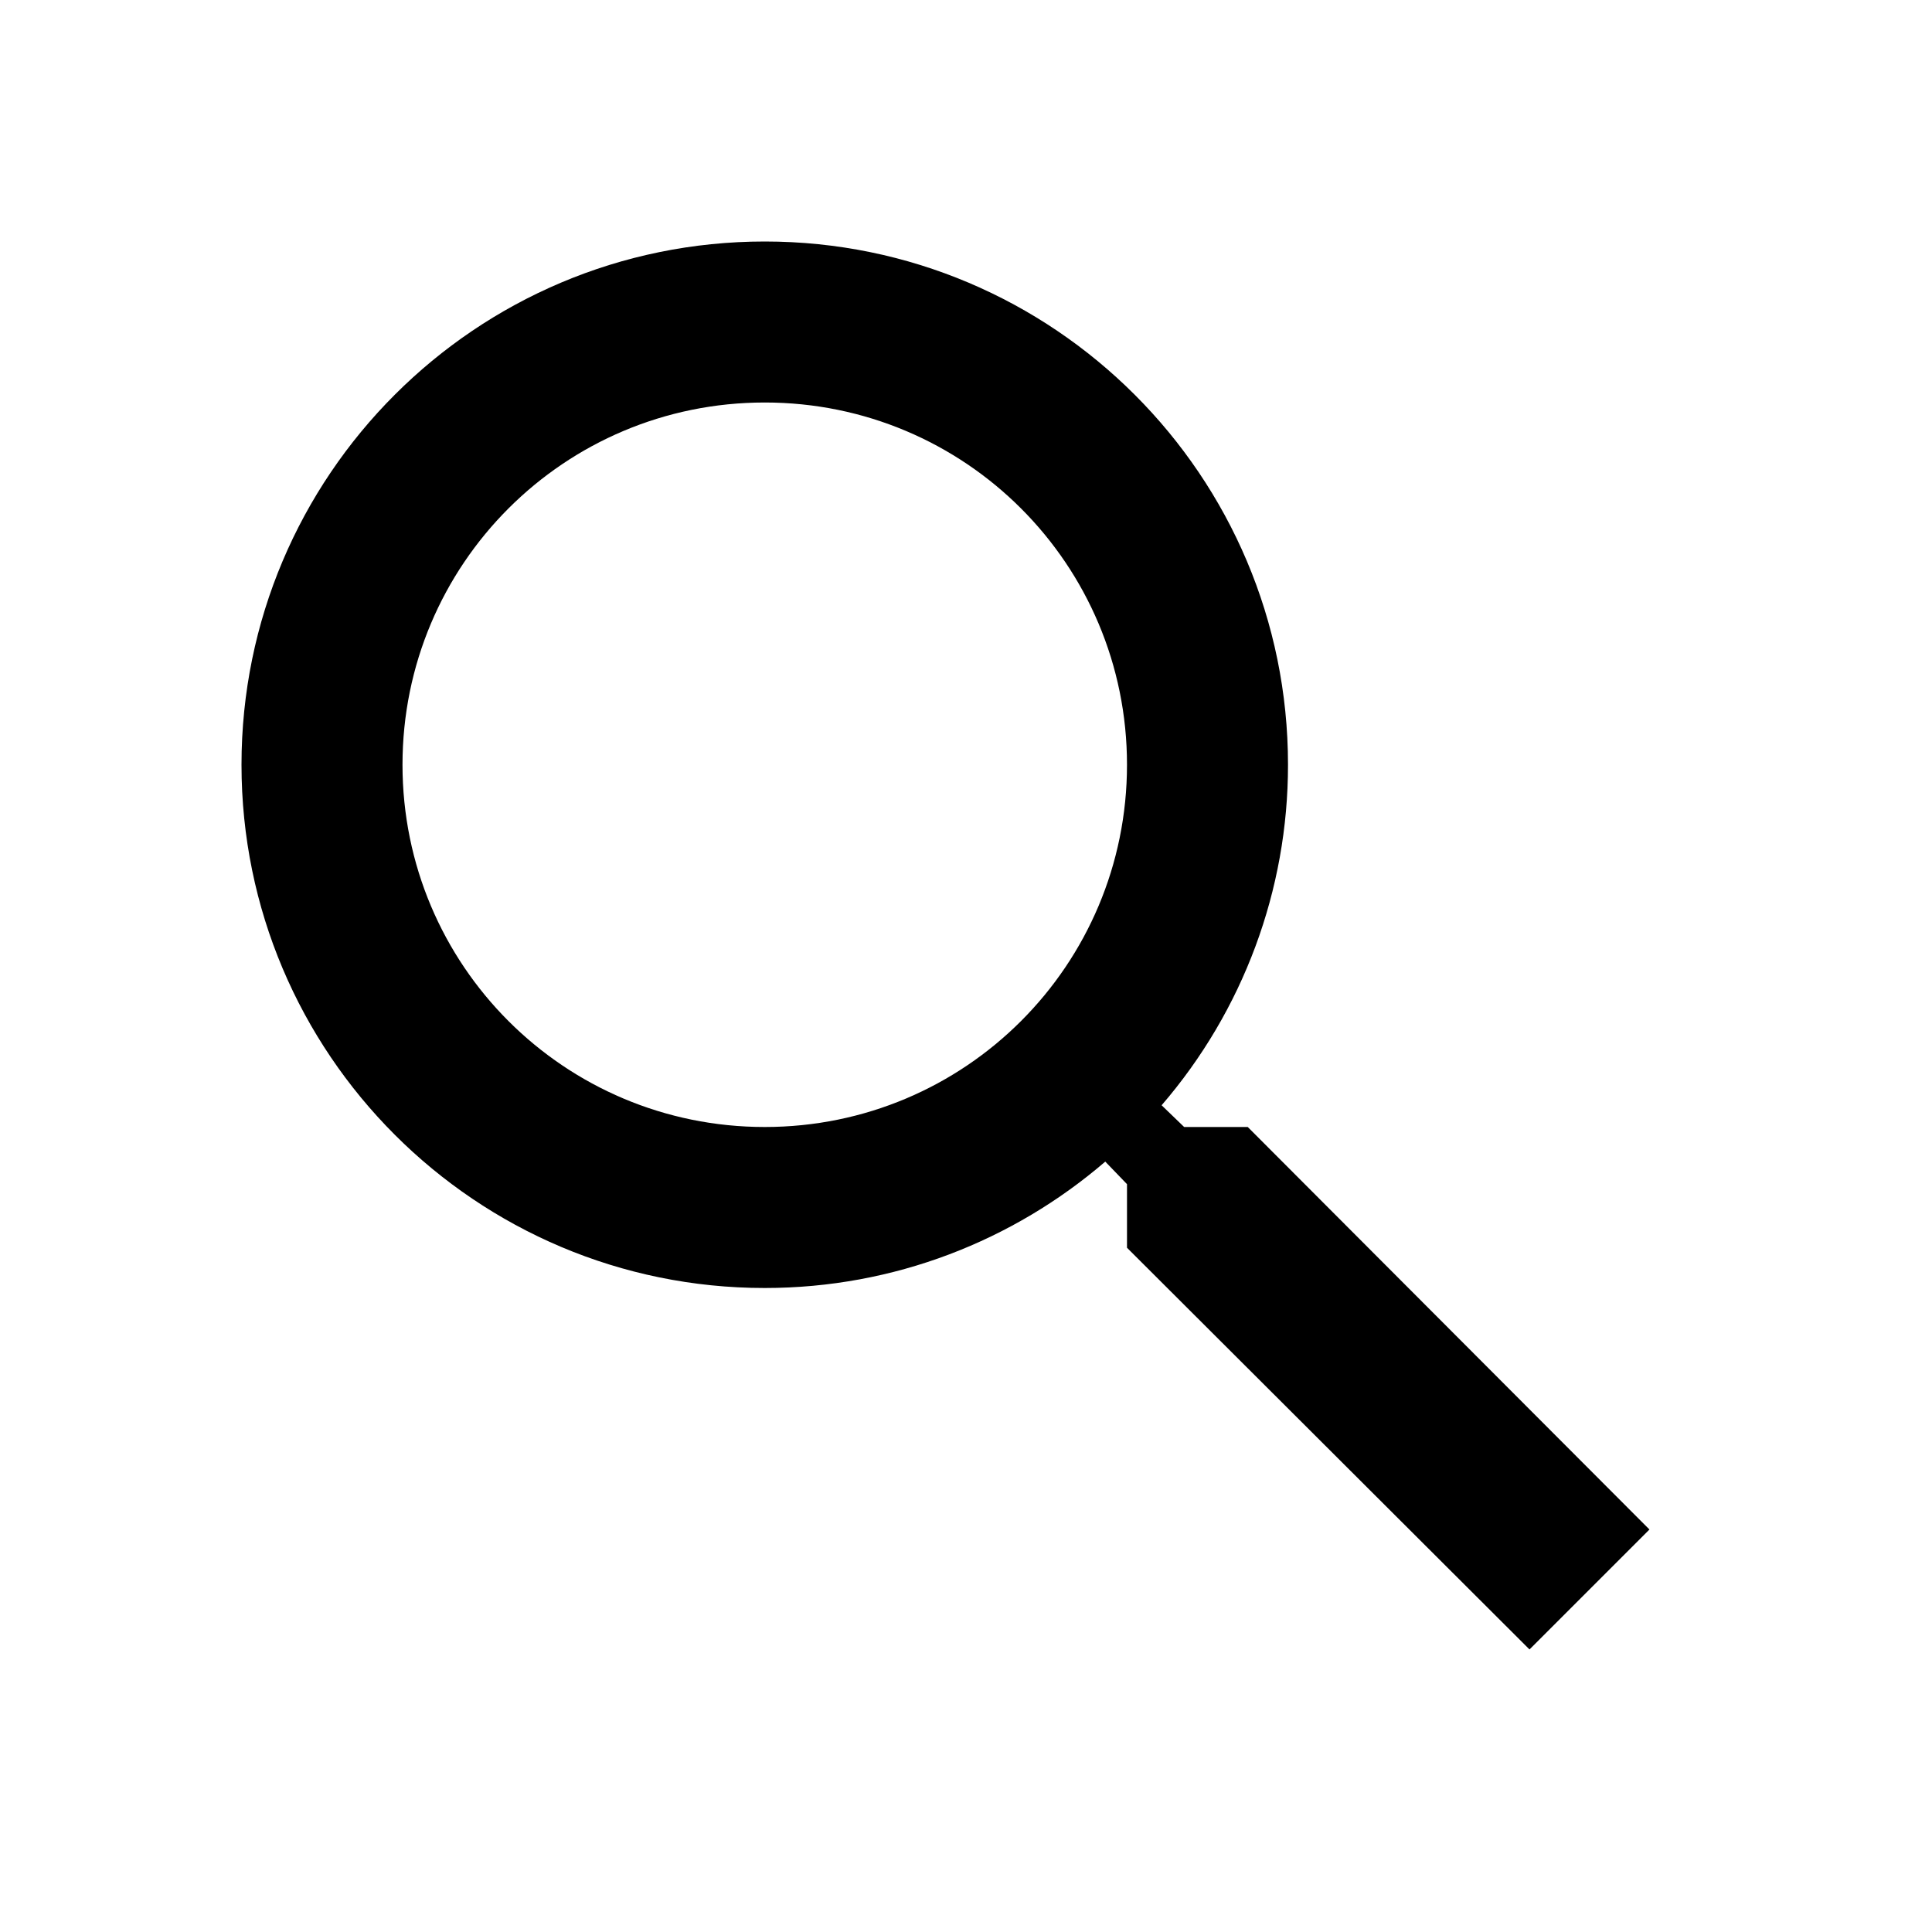
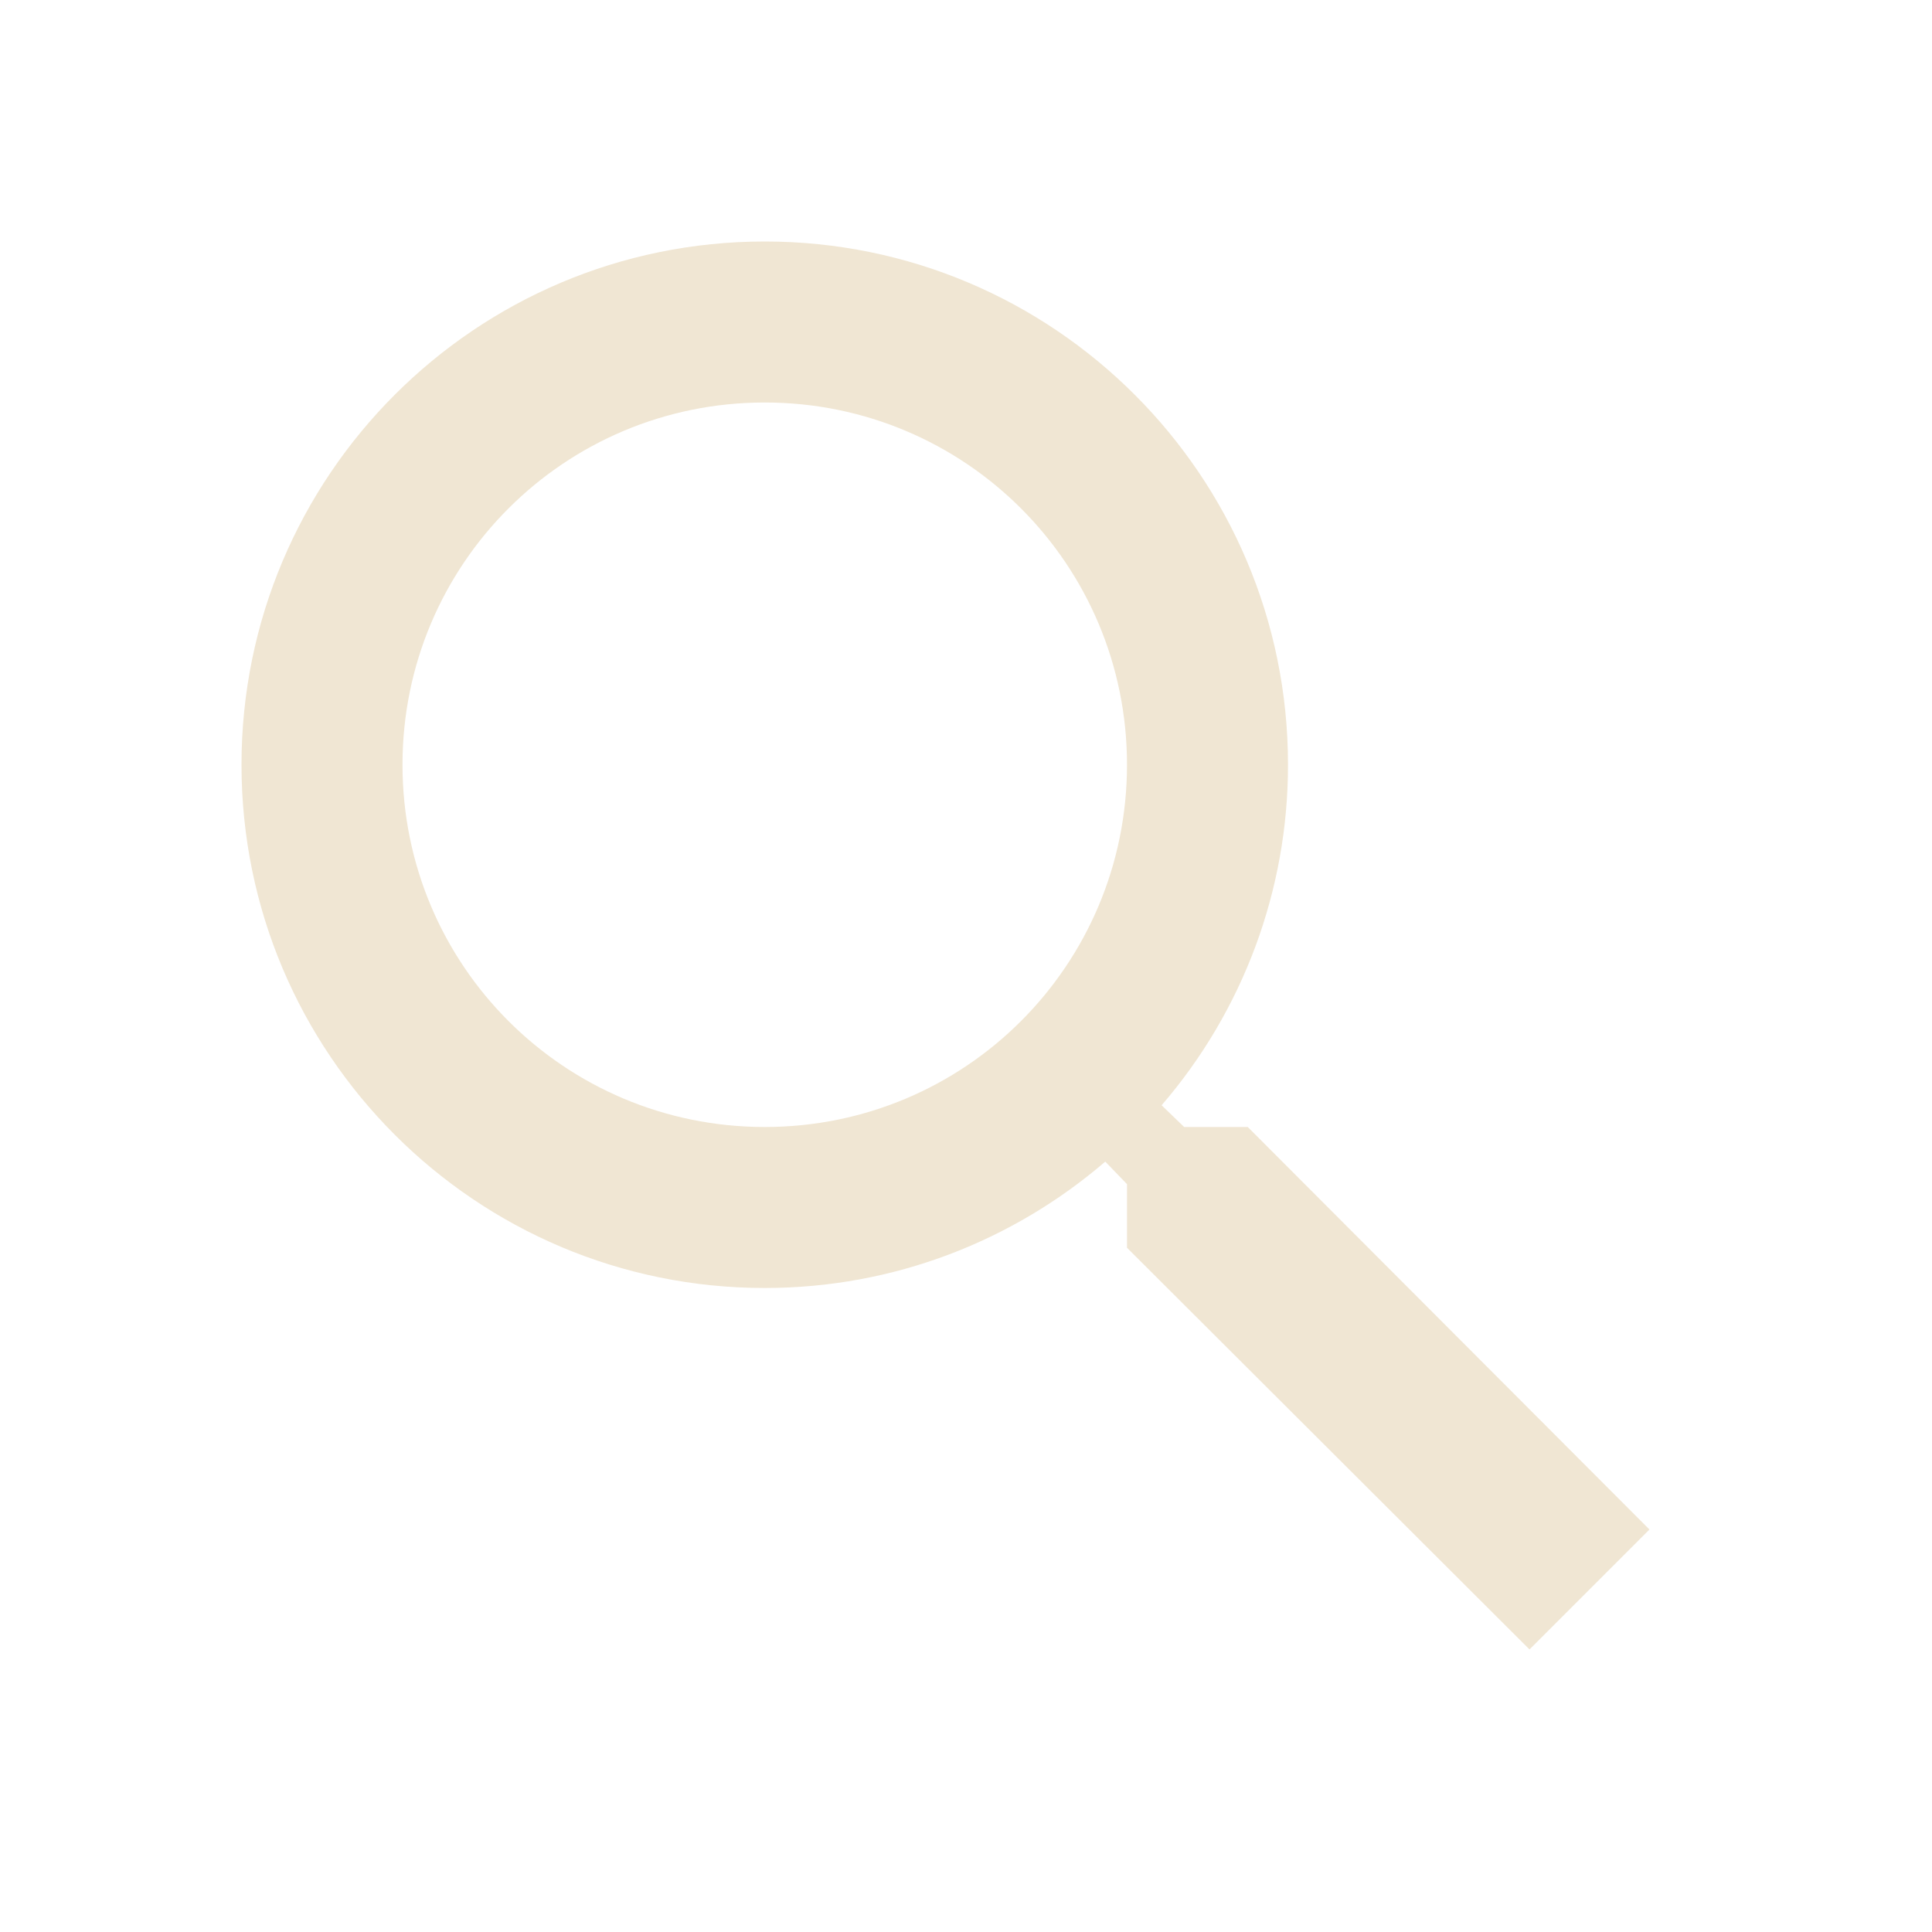
- <svg xmlns="http://www.w3.org/2000/svg" viewBox="0 0 24 24">
+ <svg xmlns="http://www.w3.org/2000/svg" viewBox="0 0 24 24" style="color: #f0e6d3;">
  <path d="M15.5 14h-.79l-.28-.27A6.47 6.47 0 0016 9.5 6.5 6.5 0 109.5 16c1.61 0 3.09-.59 4.23-1.57l.27.28v.79l5 4.99L20.49 19l-4.99-5zm-6 0C7.01 14 5 11.99 5 9.5S7.01 5 9.5 5 14 7.01 14 9.5 11.99 14 9.5 14z" fill="currentColor" />
</svg>
